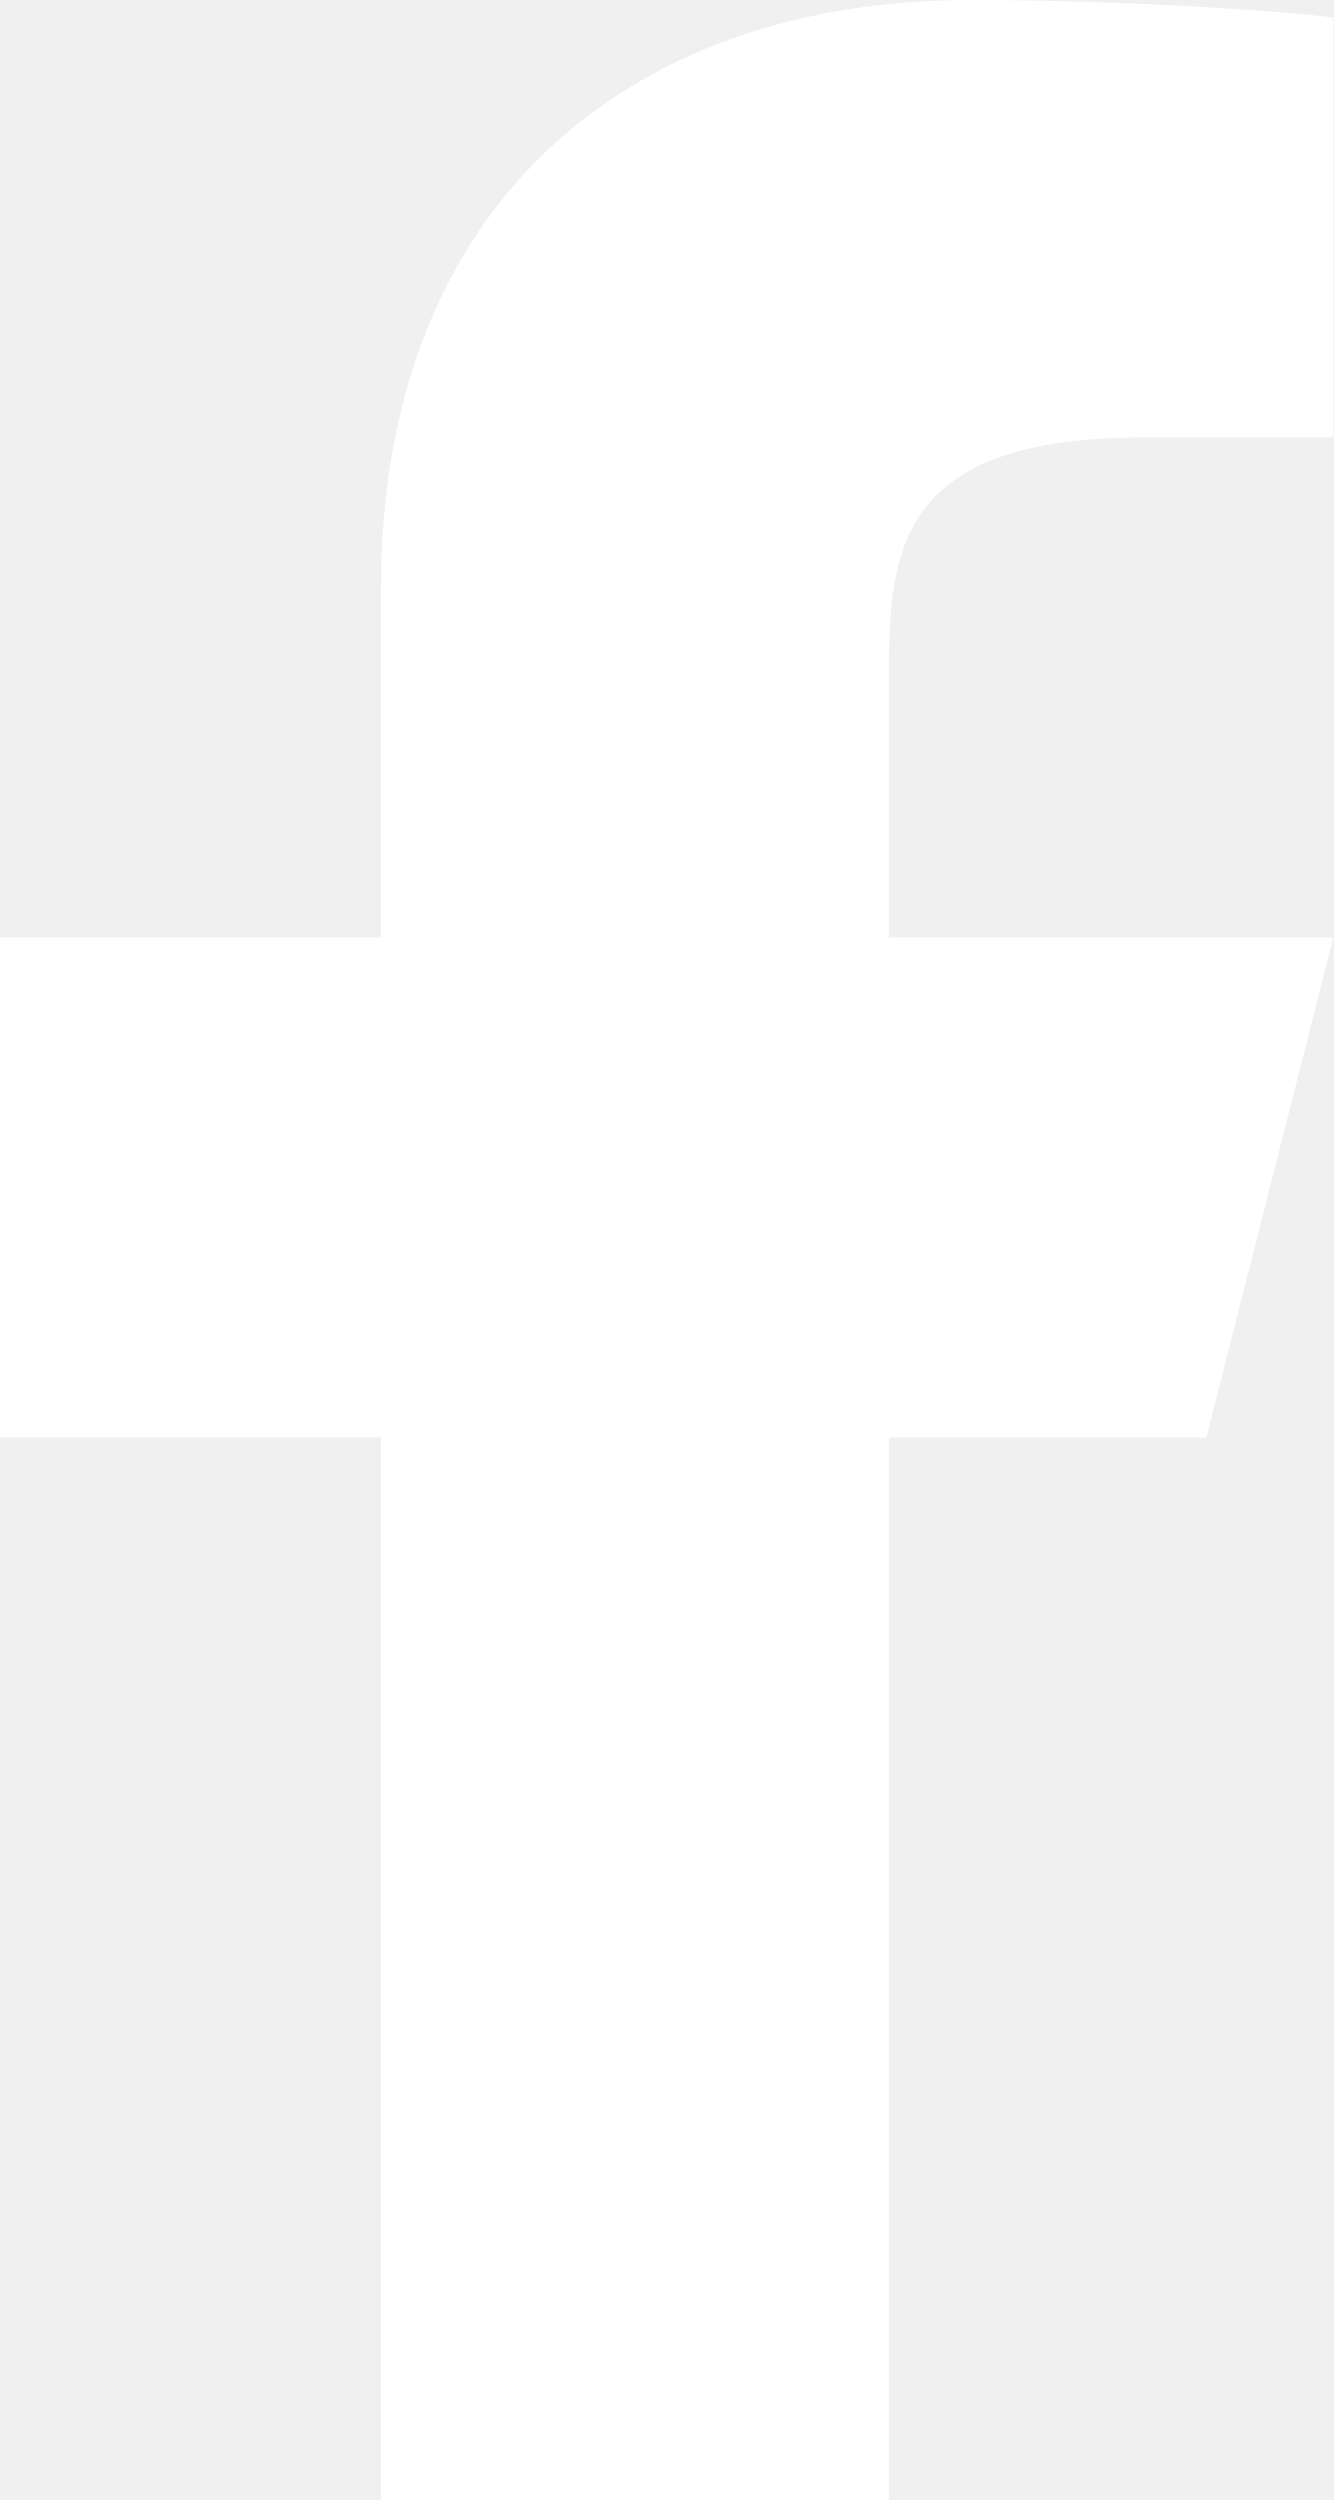
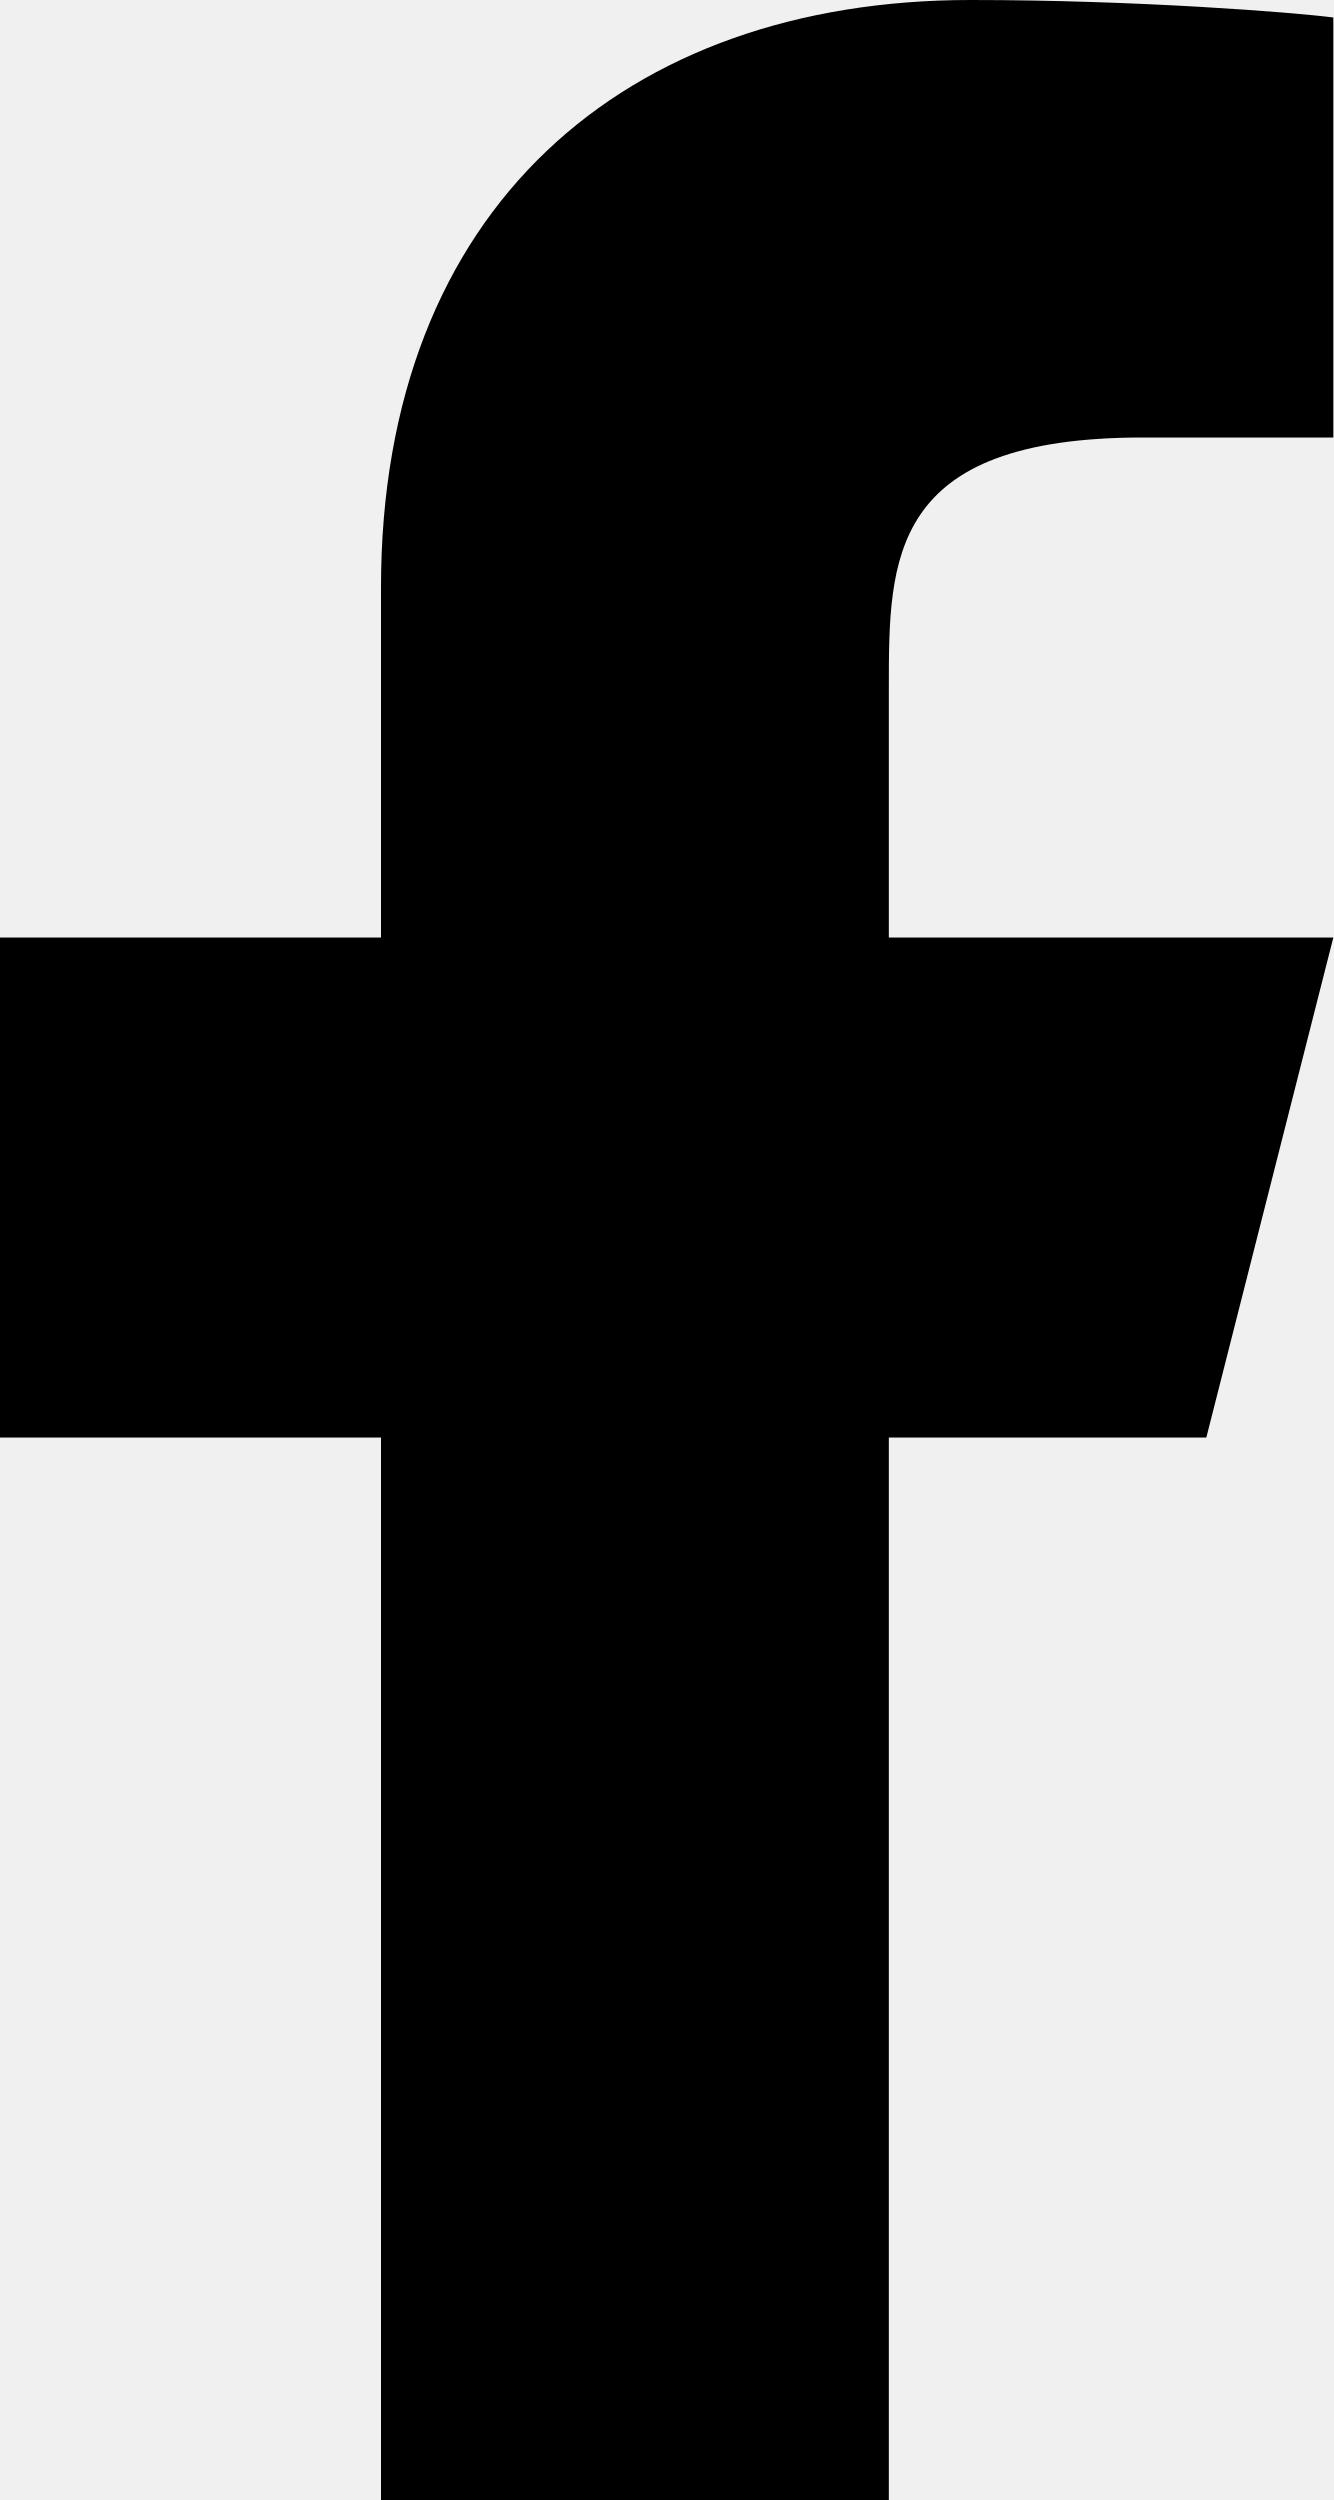
<svg xmlns="http://www.w3.org/2000/svg" width="8" height="15" viewBox="0 0 8 15" fill="none">
-   <path d="M5.333 8.625H7.238L8 5.625H5.333V4.125C5.333 3.353 5.333 2.625 6.857 2.625H8V0.105C7.752 0.073 6.814 0 5.823 0C3.755 0 2.286 1.243 2.286 3.525V5.625H0V8.625H2.286V15H5.333V8.625Z" fill="white" />
+   <path d="M5.333 8.625H7.238L8 5.625H5.333V4.125C5.333 3.353 5.333 2.625 6.857 2.625H8V0.105C7.752 0.073 6.814 0 5.823 0C3.755 0 2.286 1.243 2.286 3.525V5.625H0V8.625H2.286V15H5.333V8.625Z" fill="currentColor" />
</svg>
